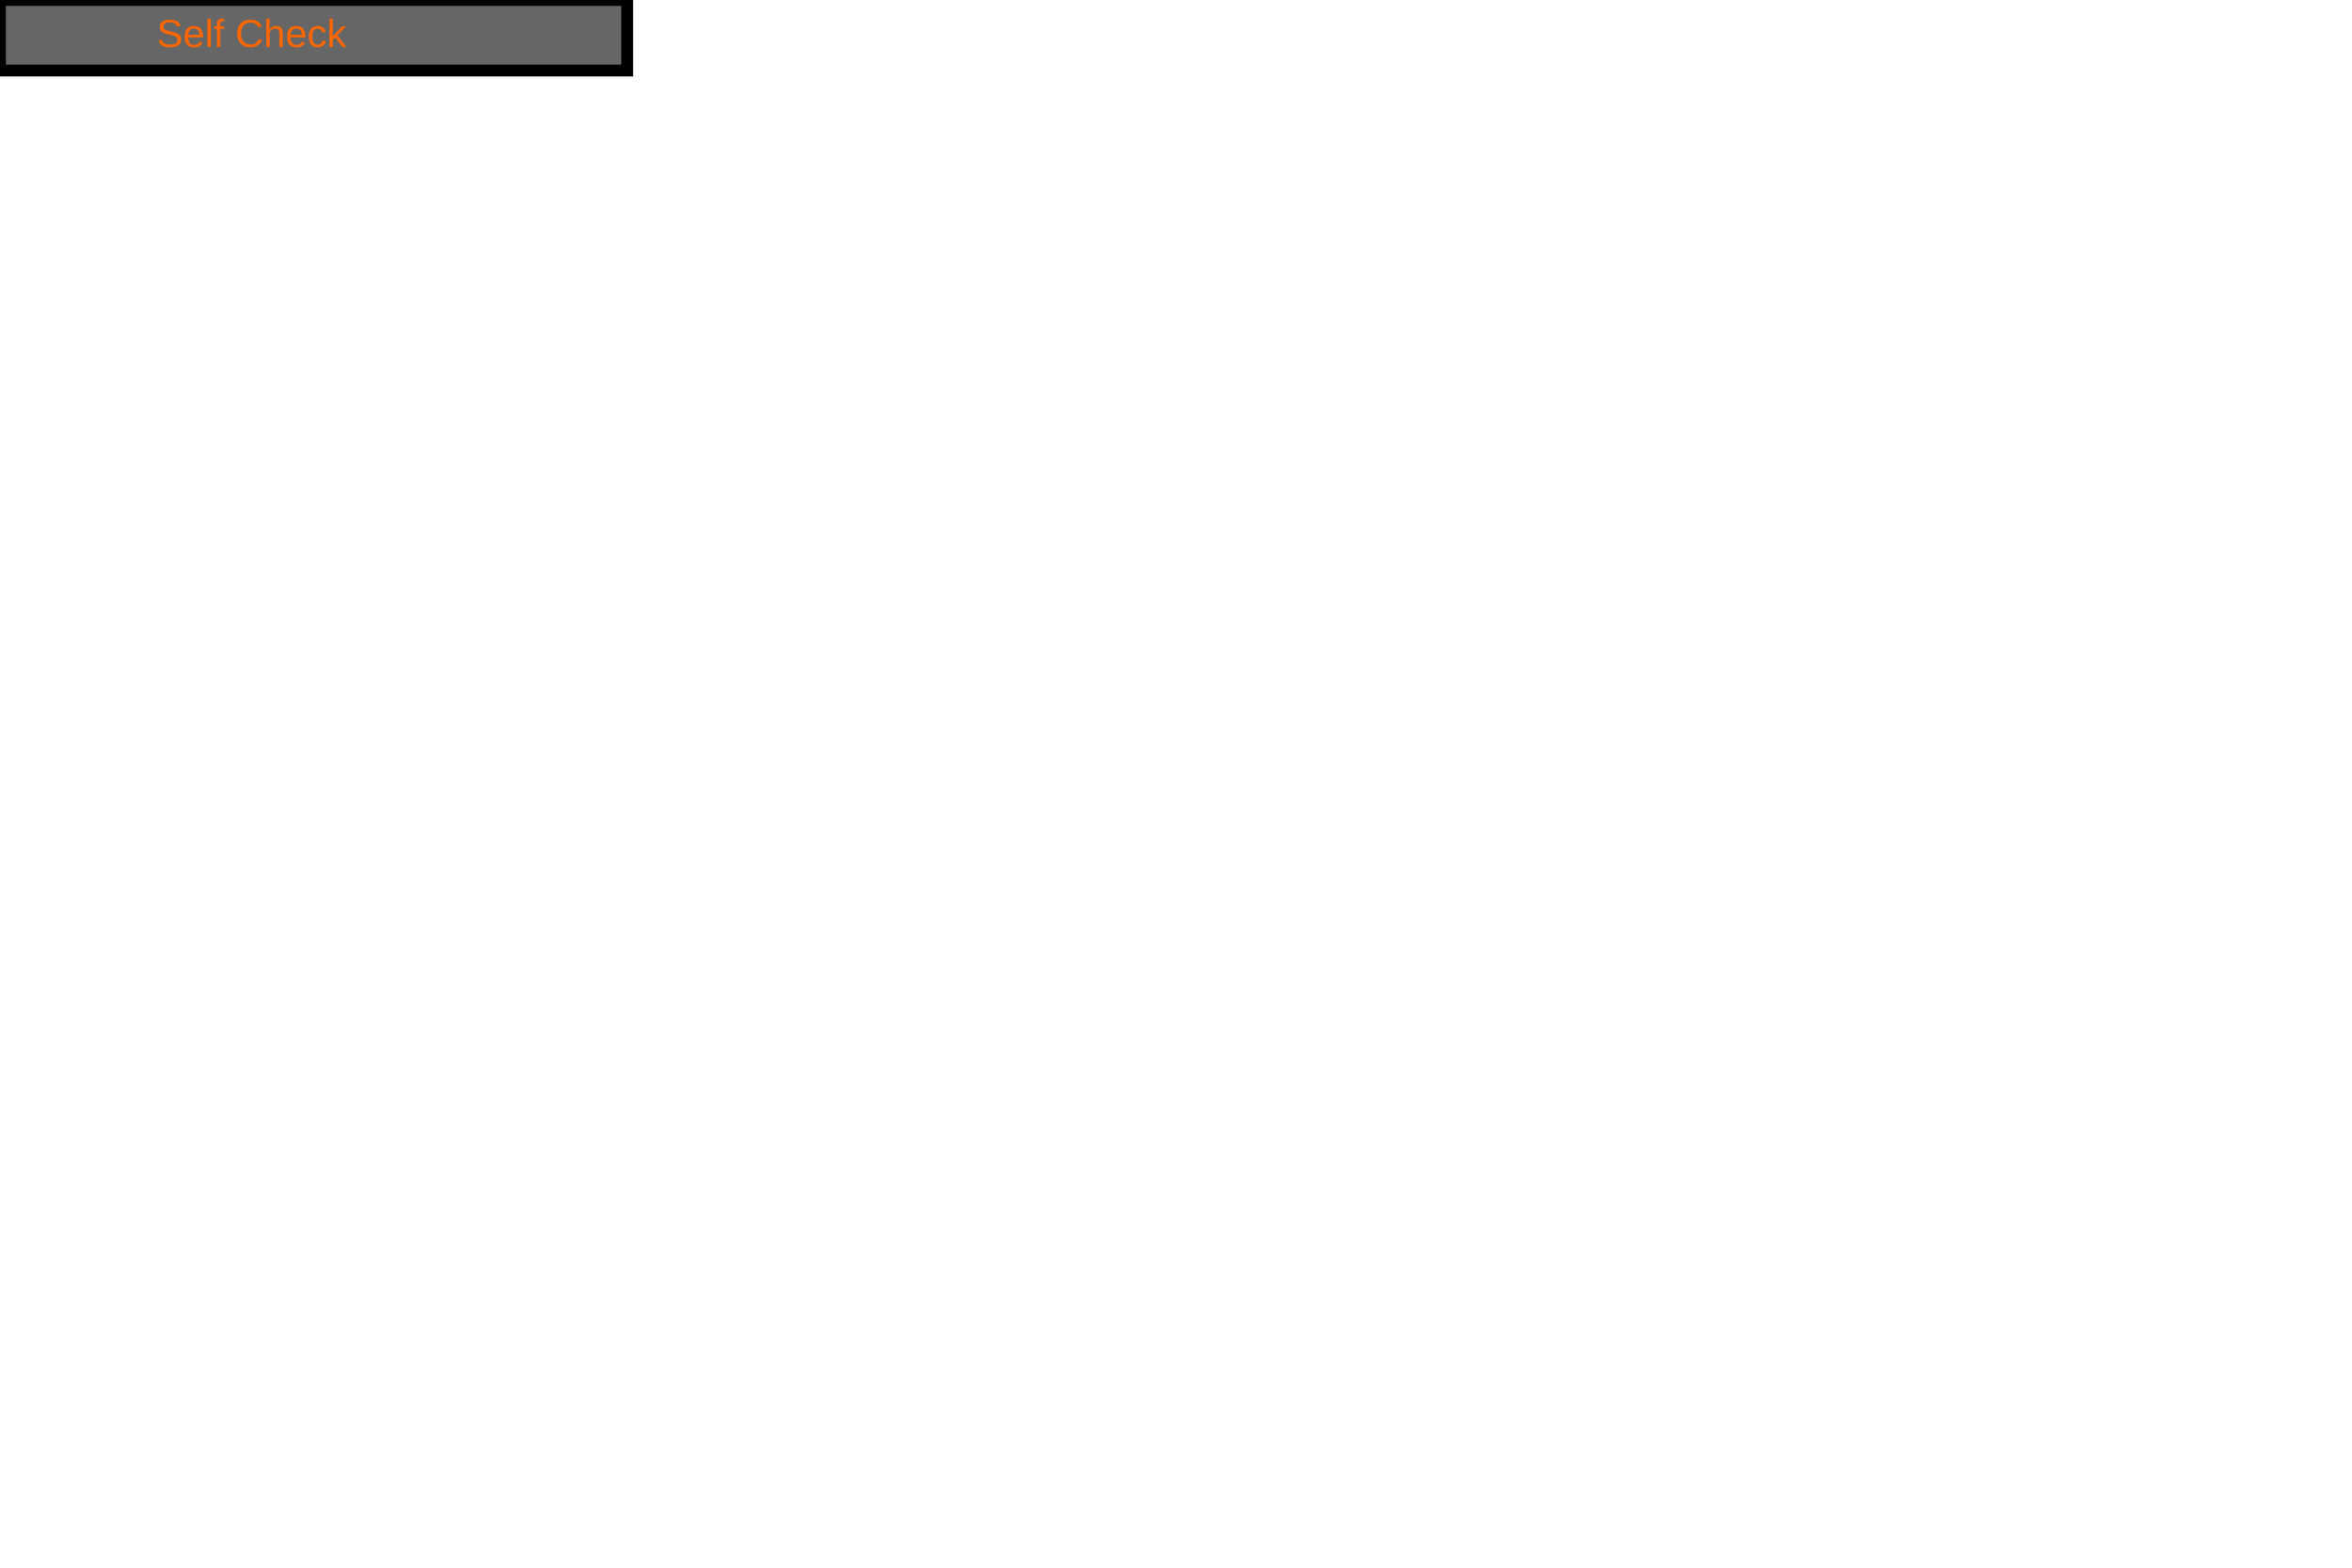
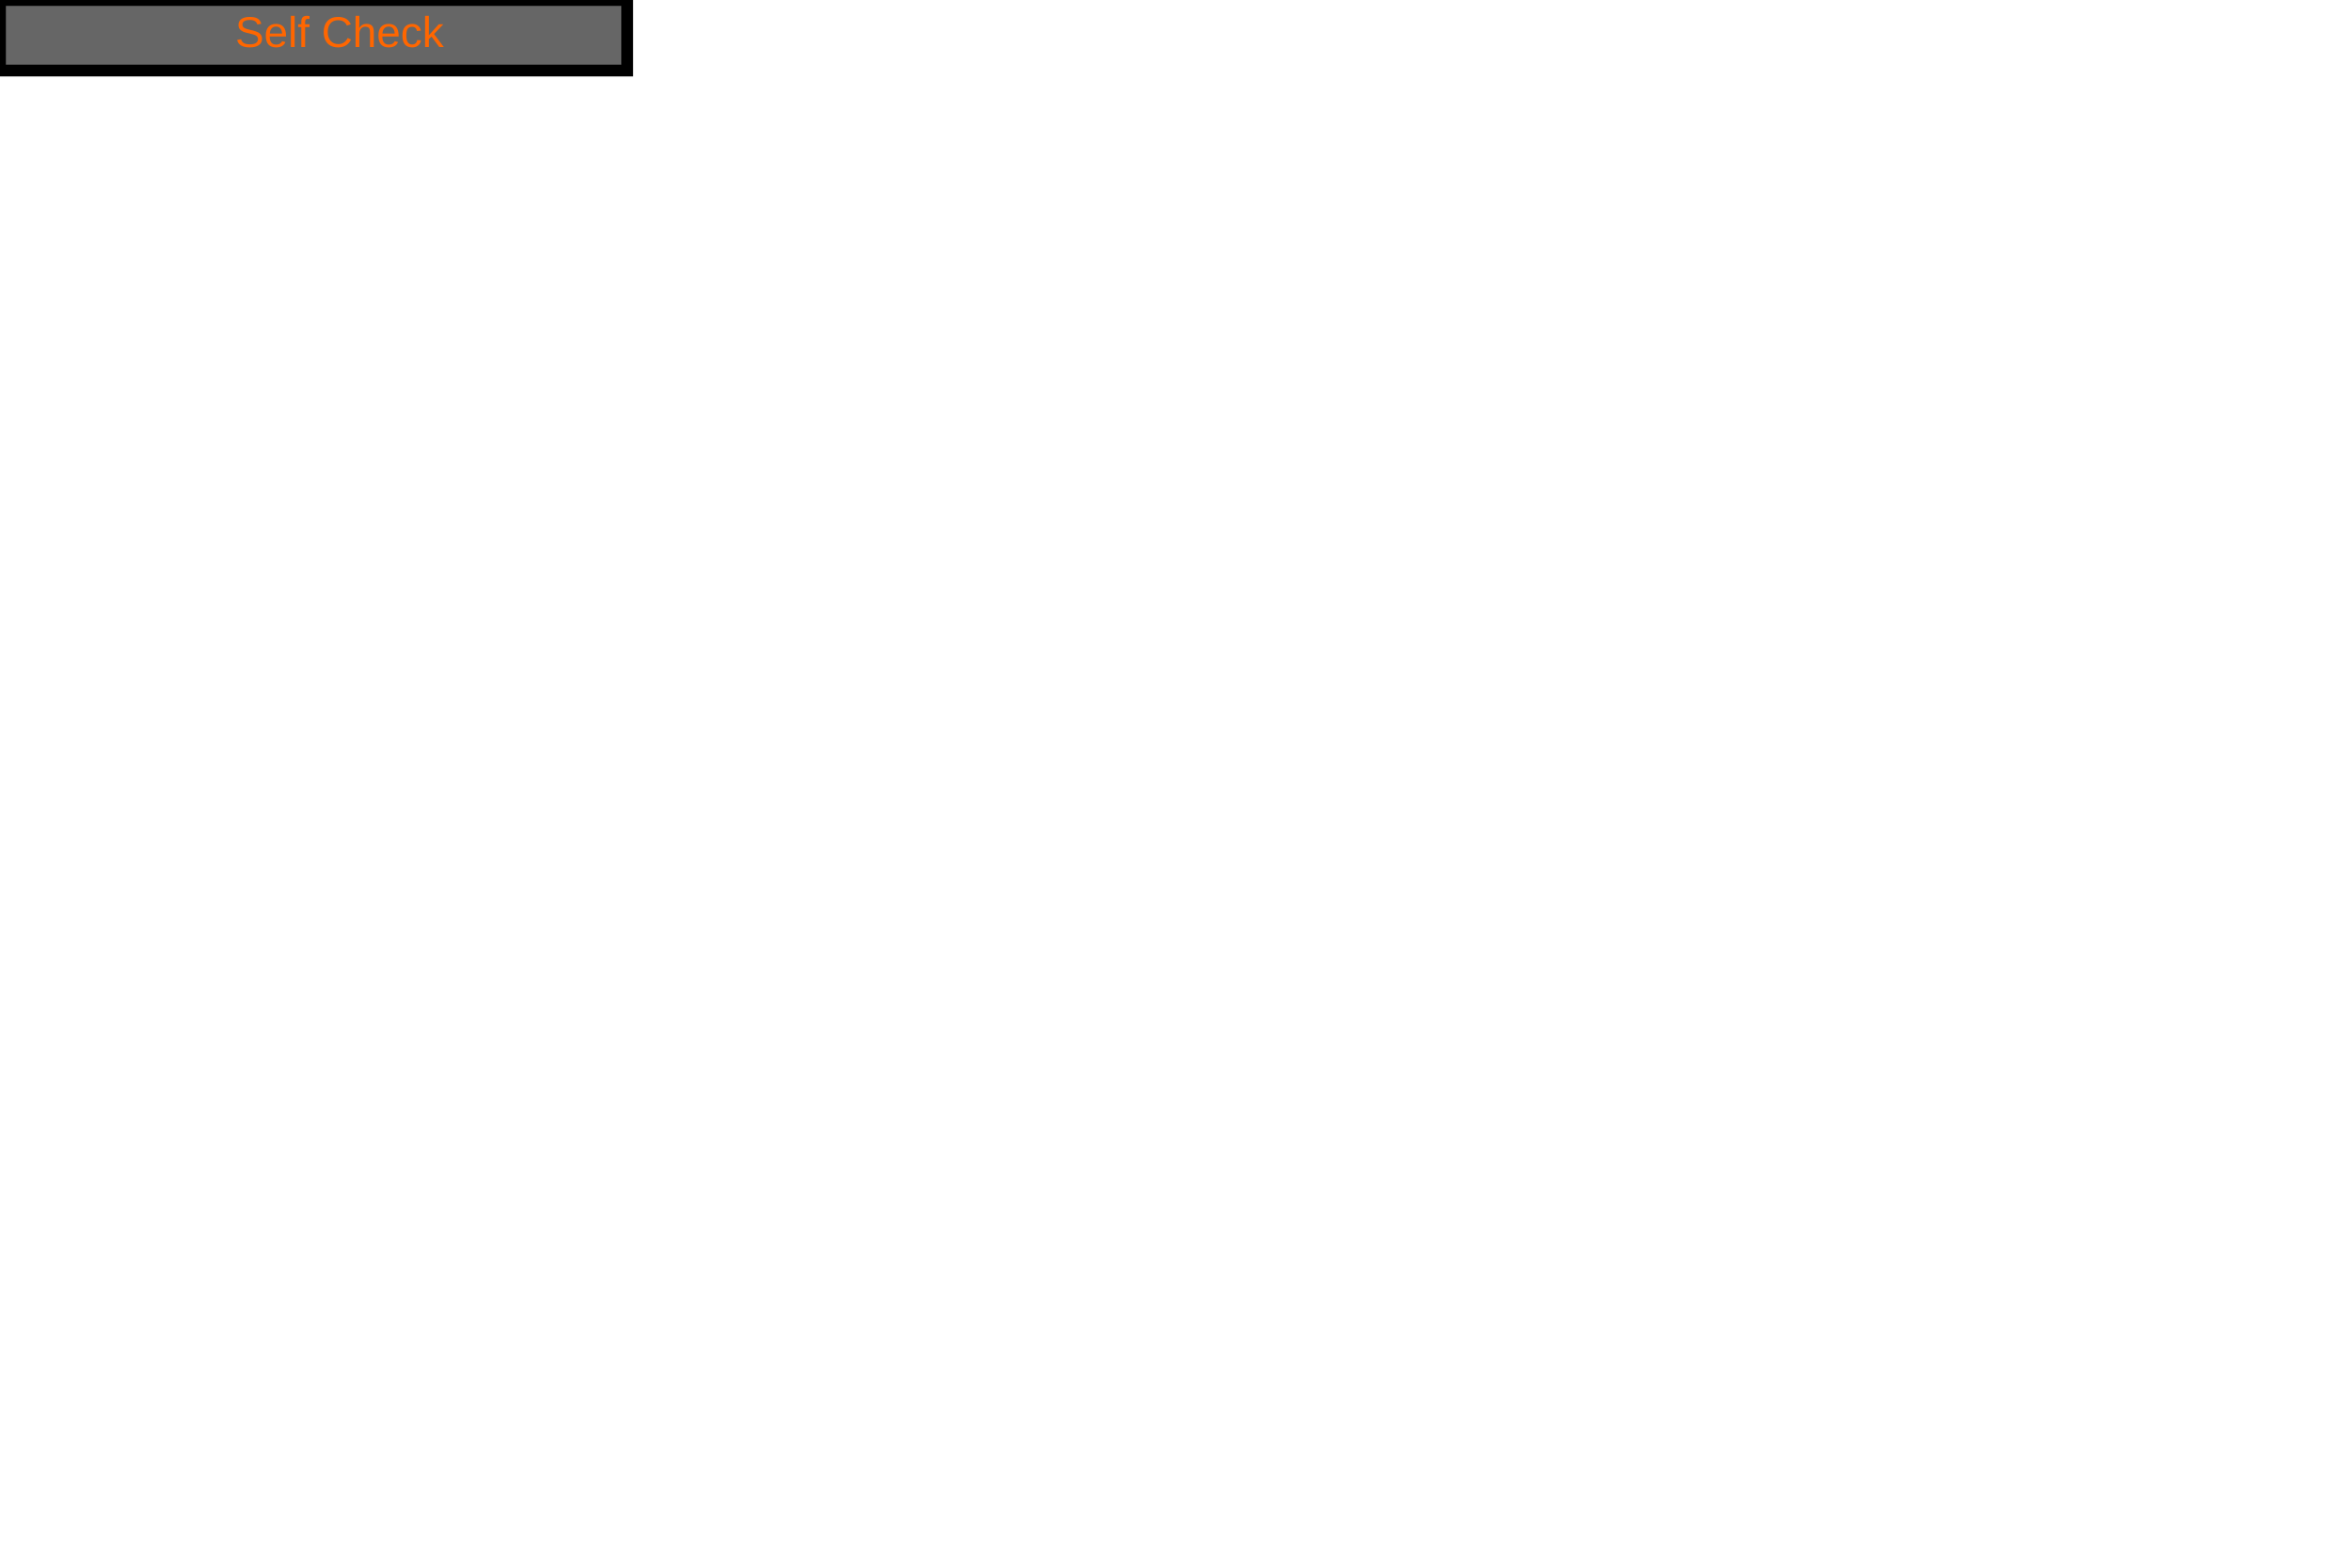
<svg xmlns="http://www.w3.org/2000/svg" version="1.1" viewBox="0 0 300 200">
  <rect width="80" height="9" fill="#666666" style="fill:rgb();stroke-width:1.5;stroke:rgb(0,0,0)" />
-   <text fill="#FF6600" font-size="5" font-family="Arial" x="20" y="6"> Self Check</text>
+   <text fill="#FF6600" font-size="5.5" font-family="Arial" x="30" y="6"> Self Check</text>
</svg>
